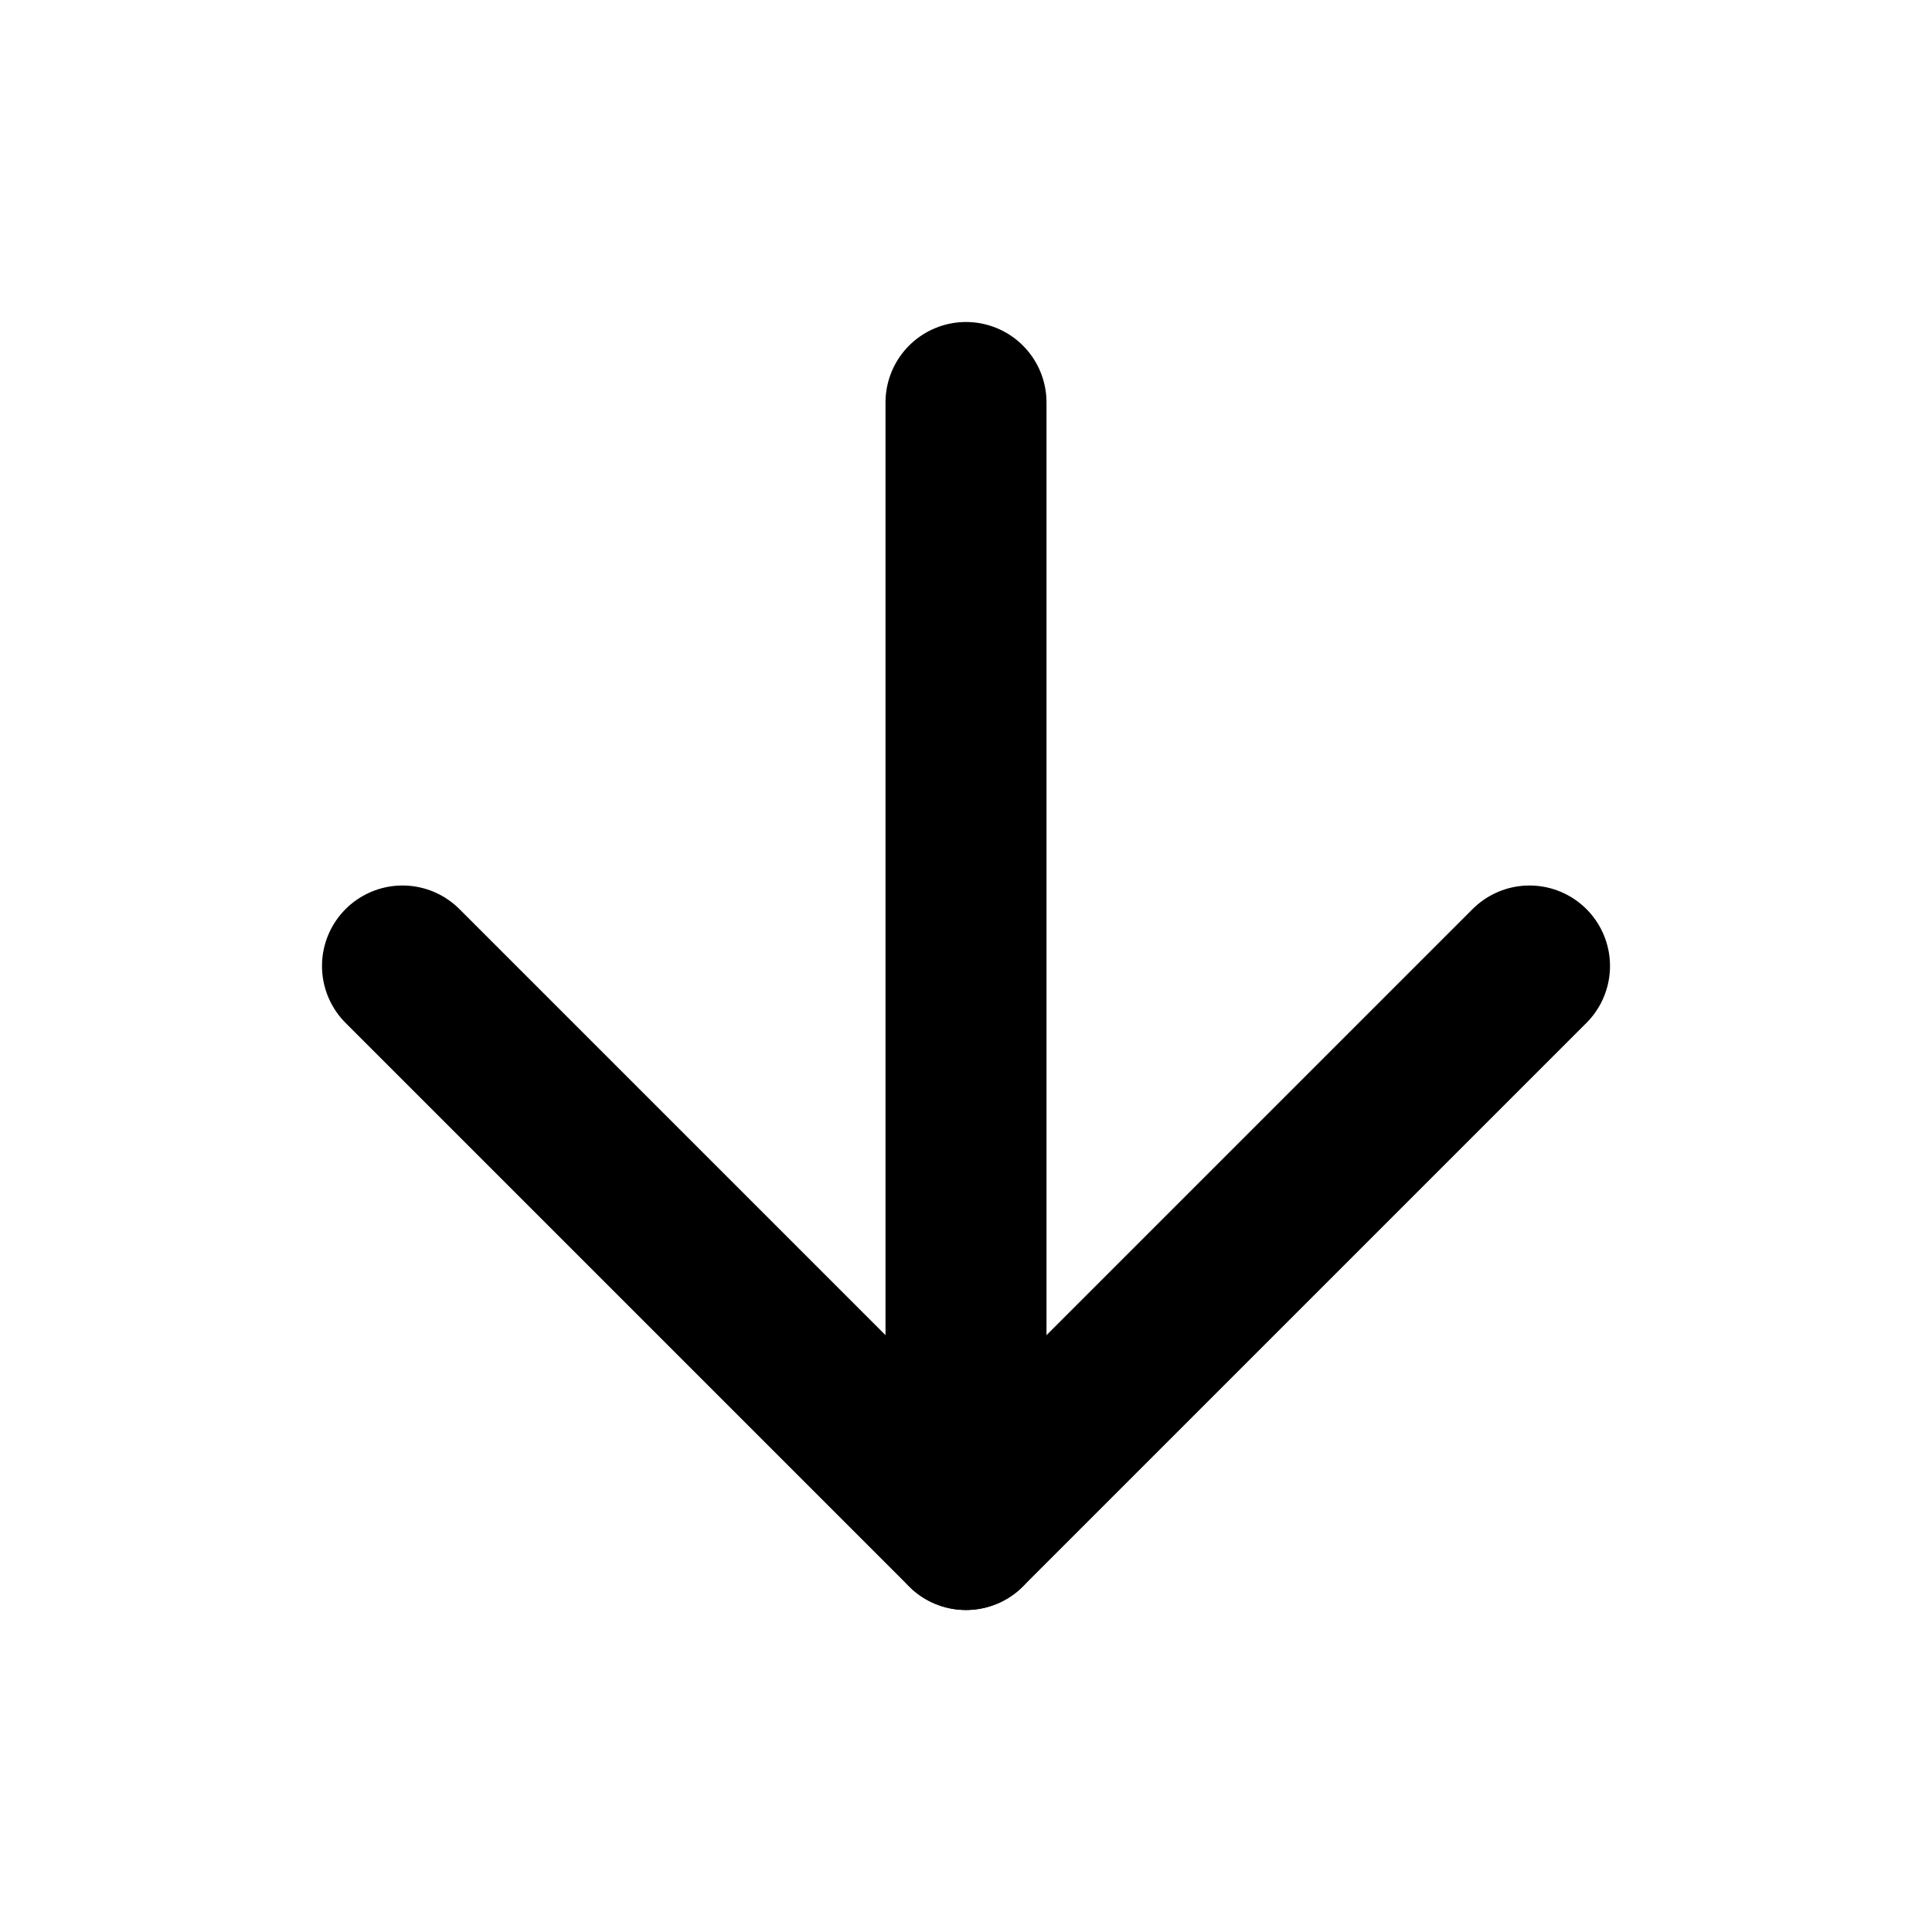
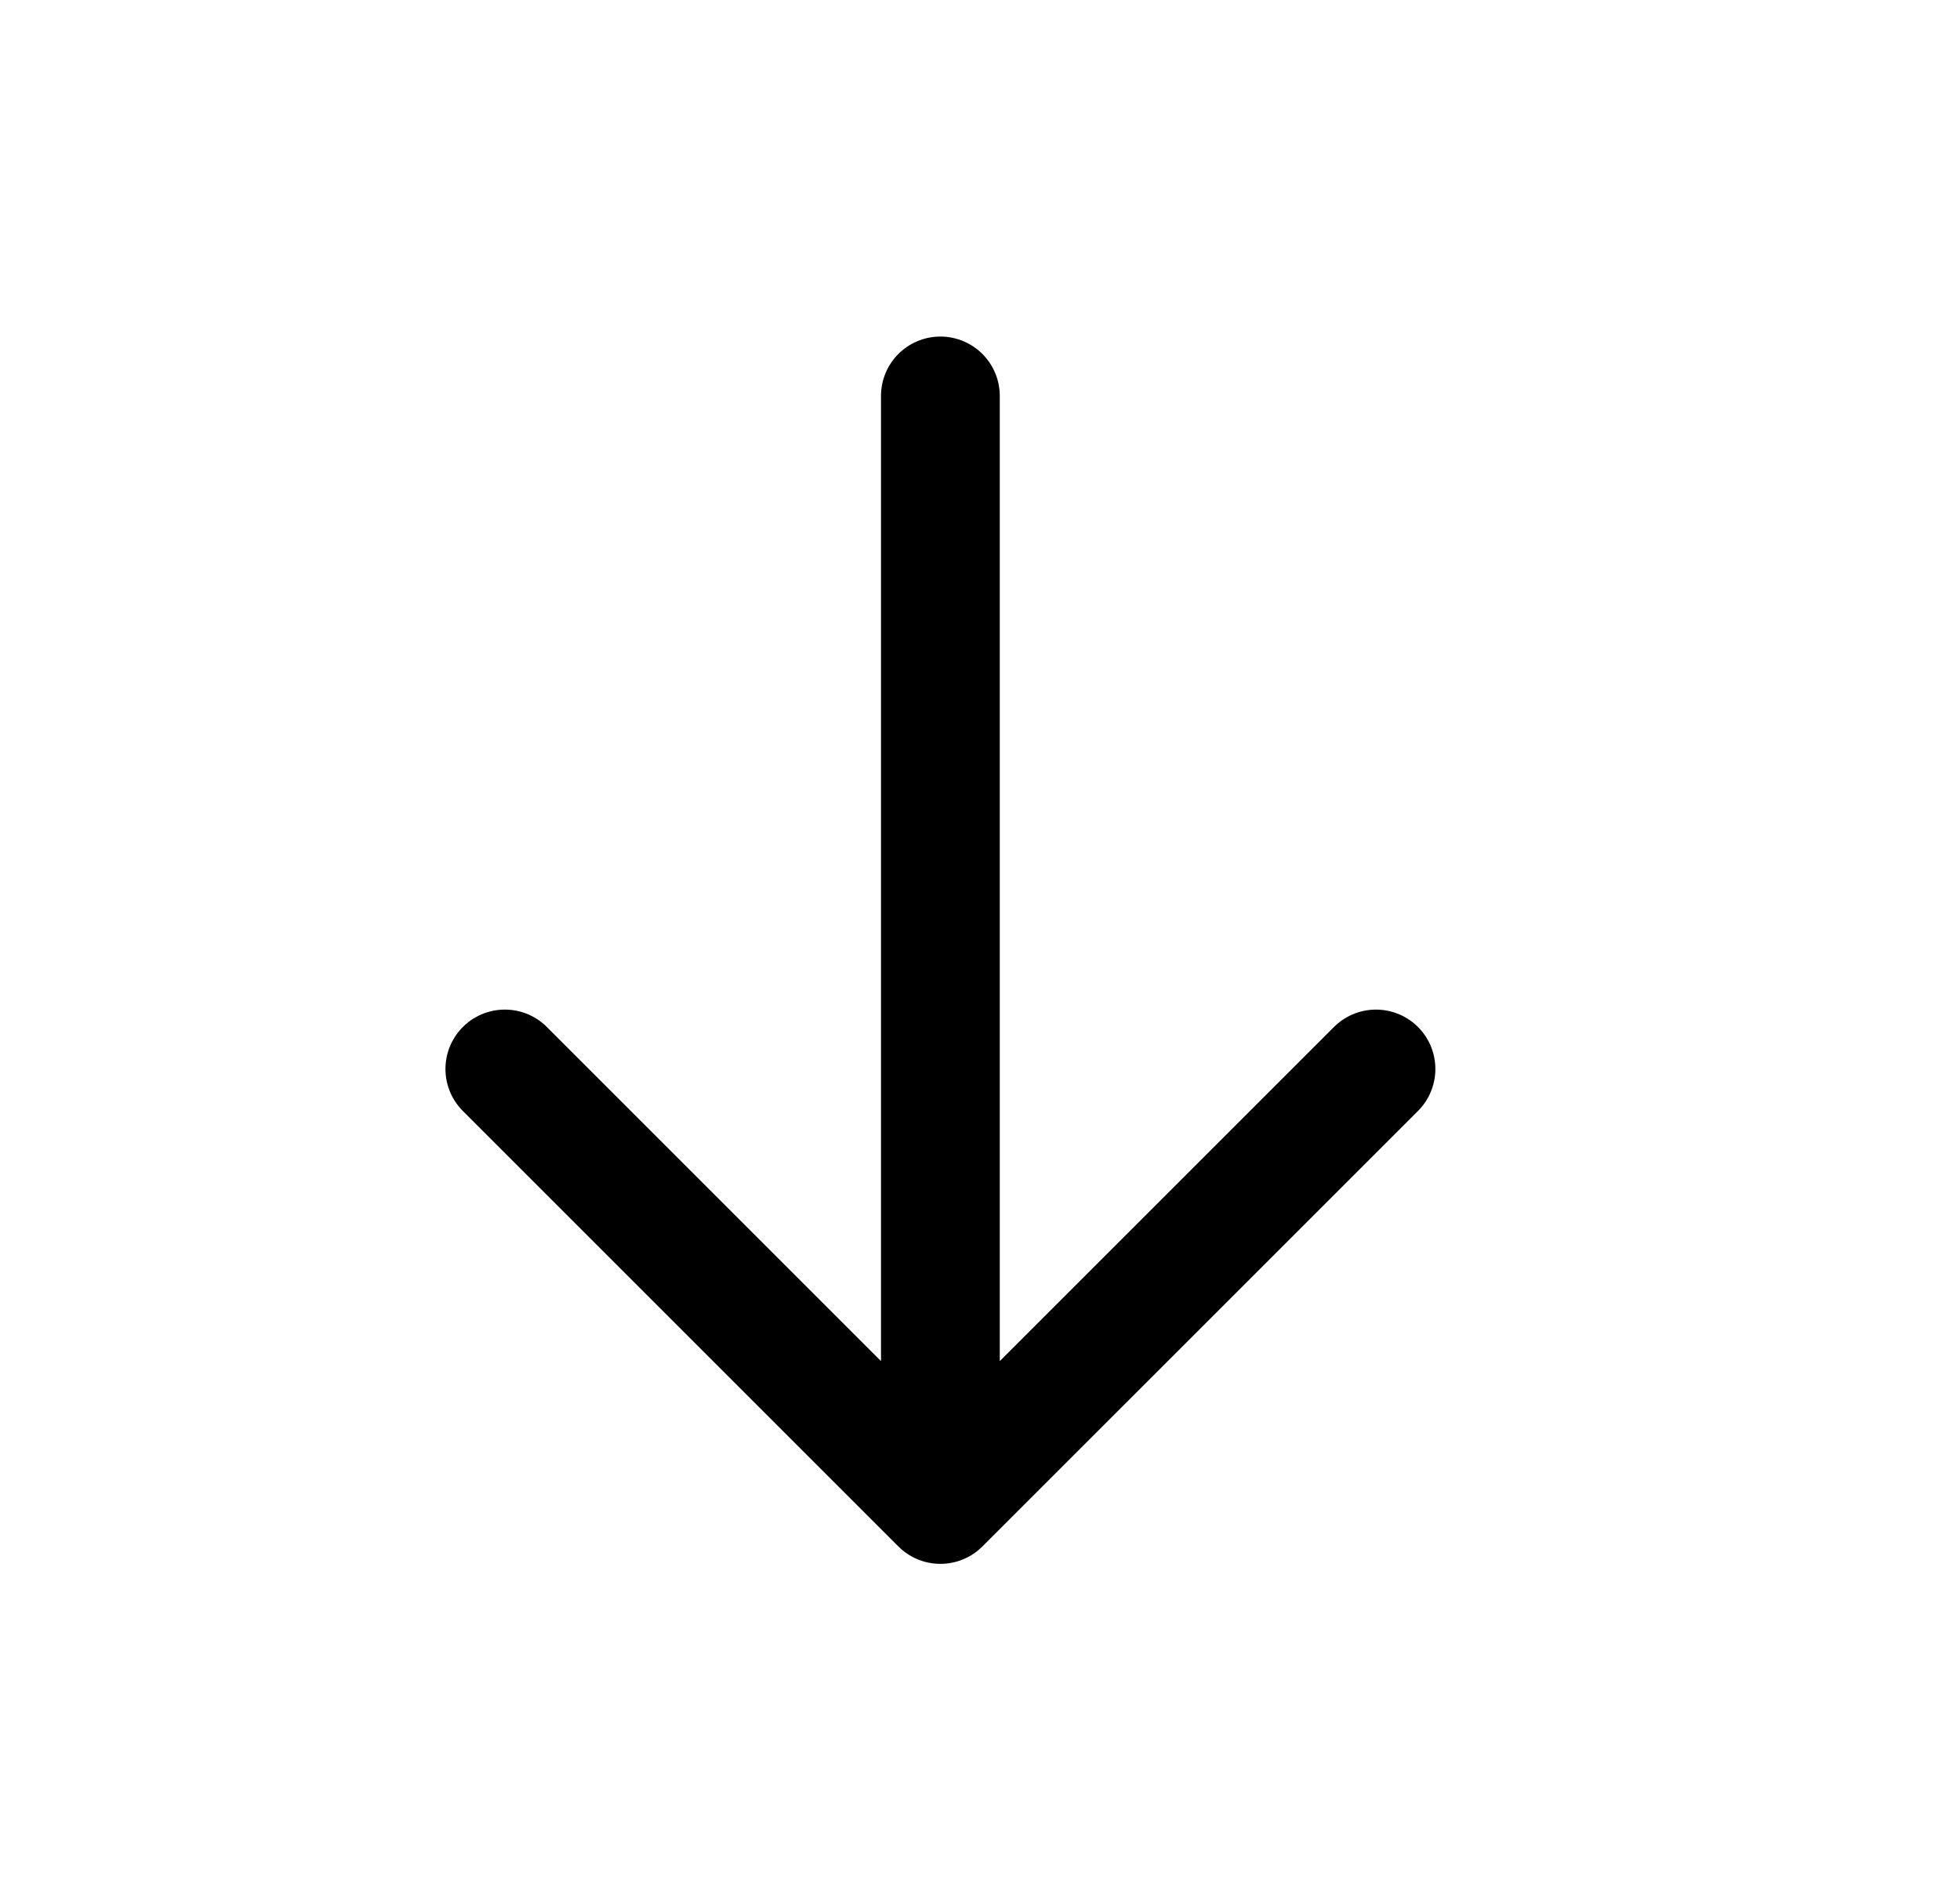
- <svg xmlns="http://www.w3.org/2000/svg" width="24" height="24" viewBox="0 0 24 24" fill="none">
-   <path d="M12 5L12 19" stroke="black" stroke-width="2" stroke-linecap="round" stroke-linejoin="round" />
-   <path d="M19 12L12 19L5 12" stroke="black" stroke-width="2" stroke-linecap="round" stroke-linejoin="round" />
+ <svg xmlns="http://www.w3.org/2000/svg" width="33" height="32" viewBox="0 0 33 32" fill="none">
+   <path d="M15.833 25.333V6.667M15.833 25.333L23.167 18M15.833 25.333L8.5 18" stroke="black" stroke-width="2" stroke-linecap="round" />
</svg>
